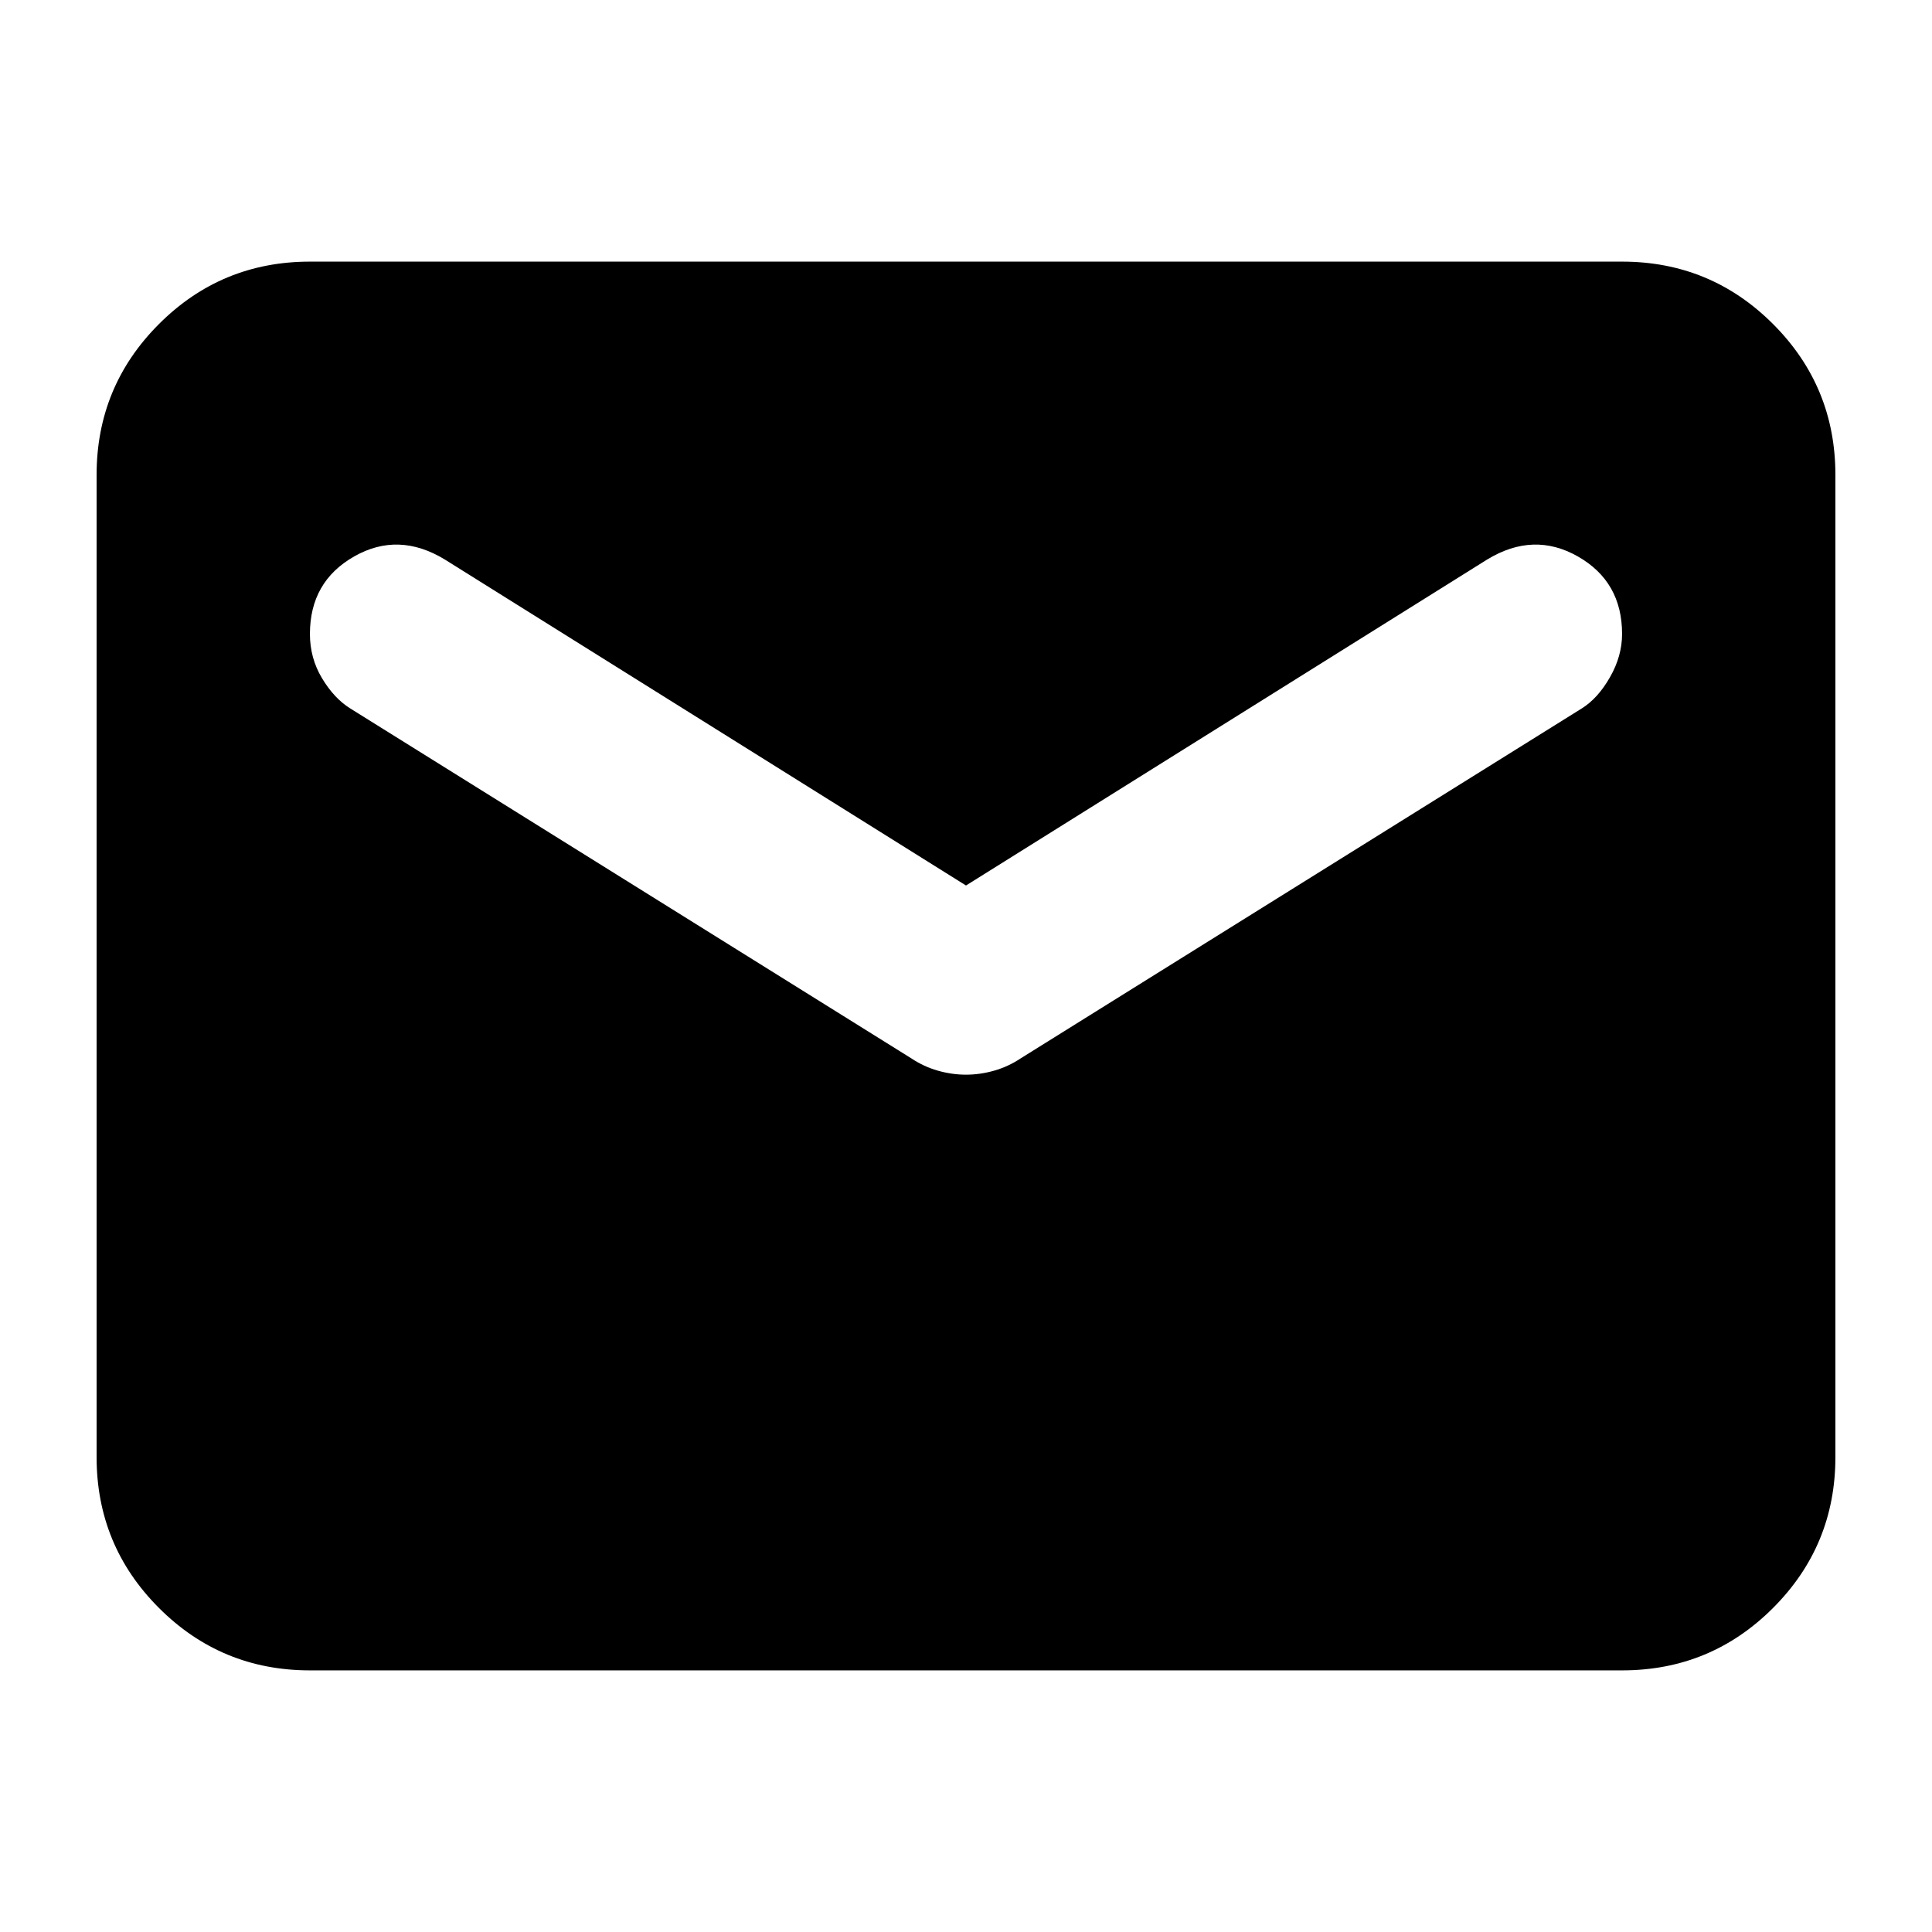
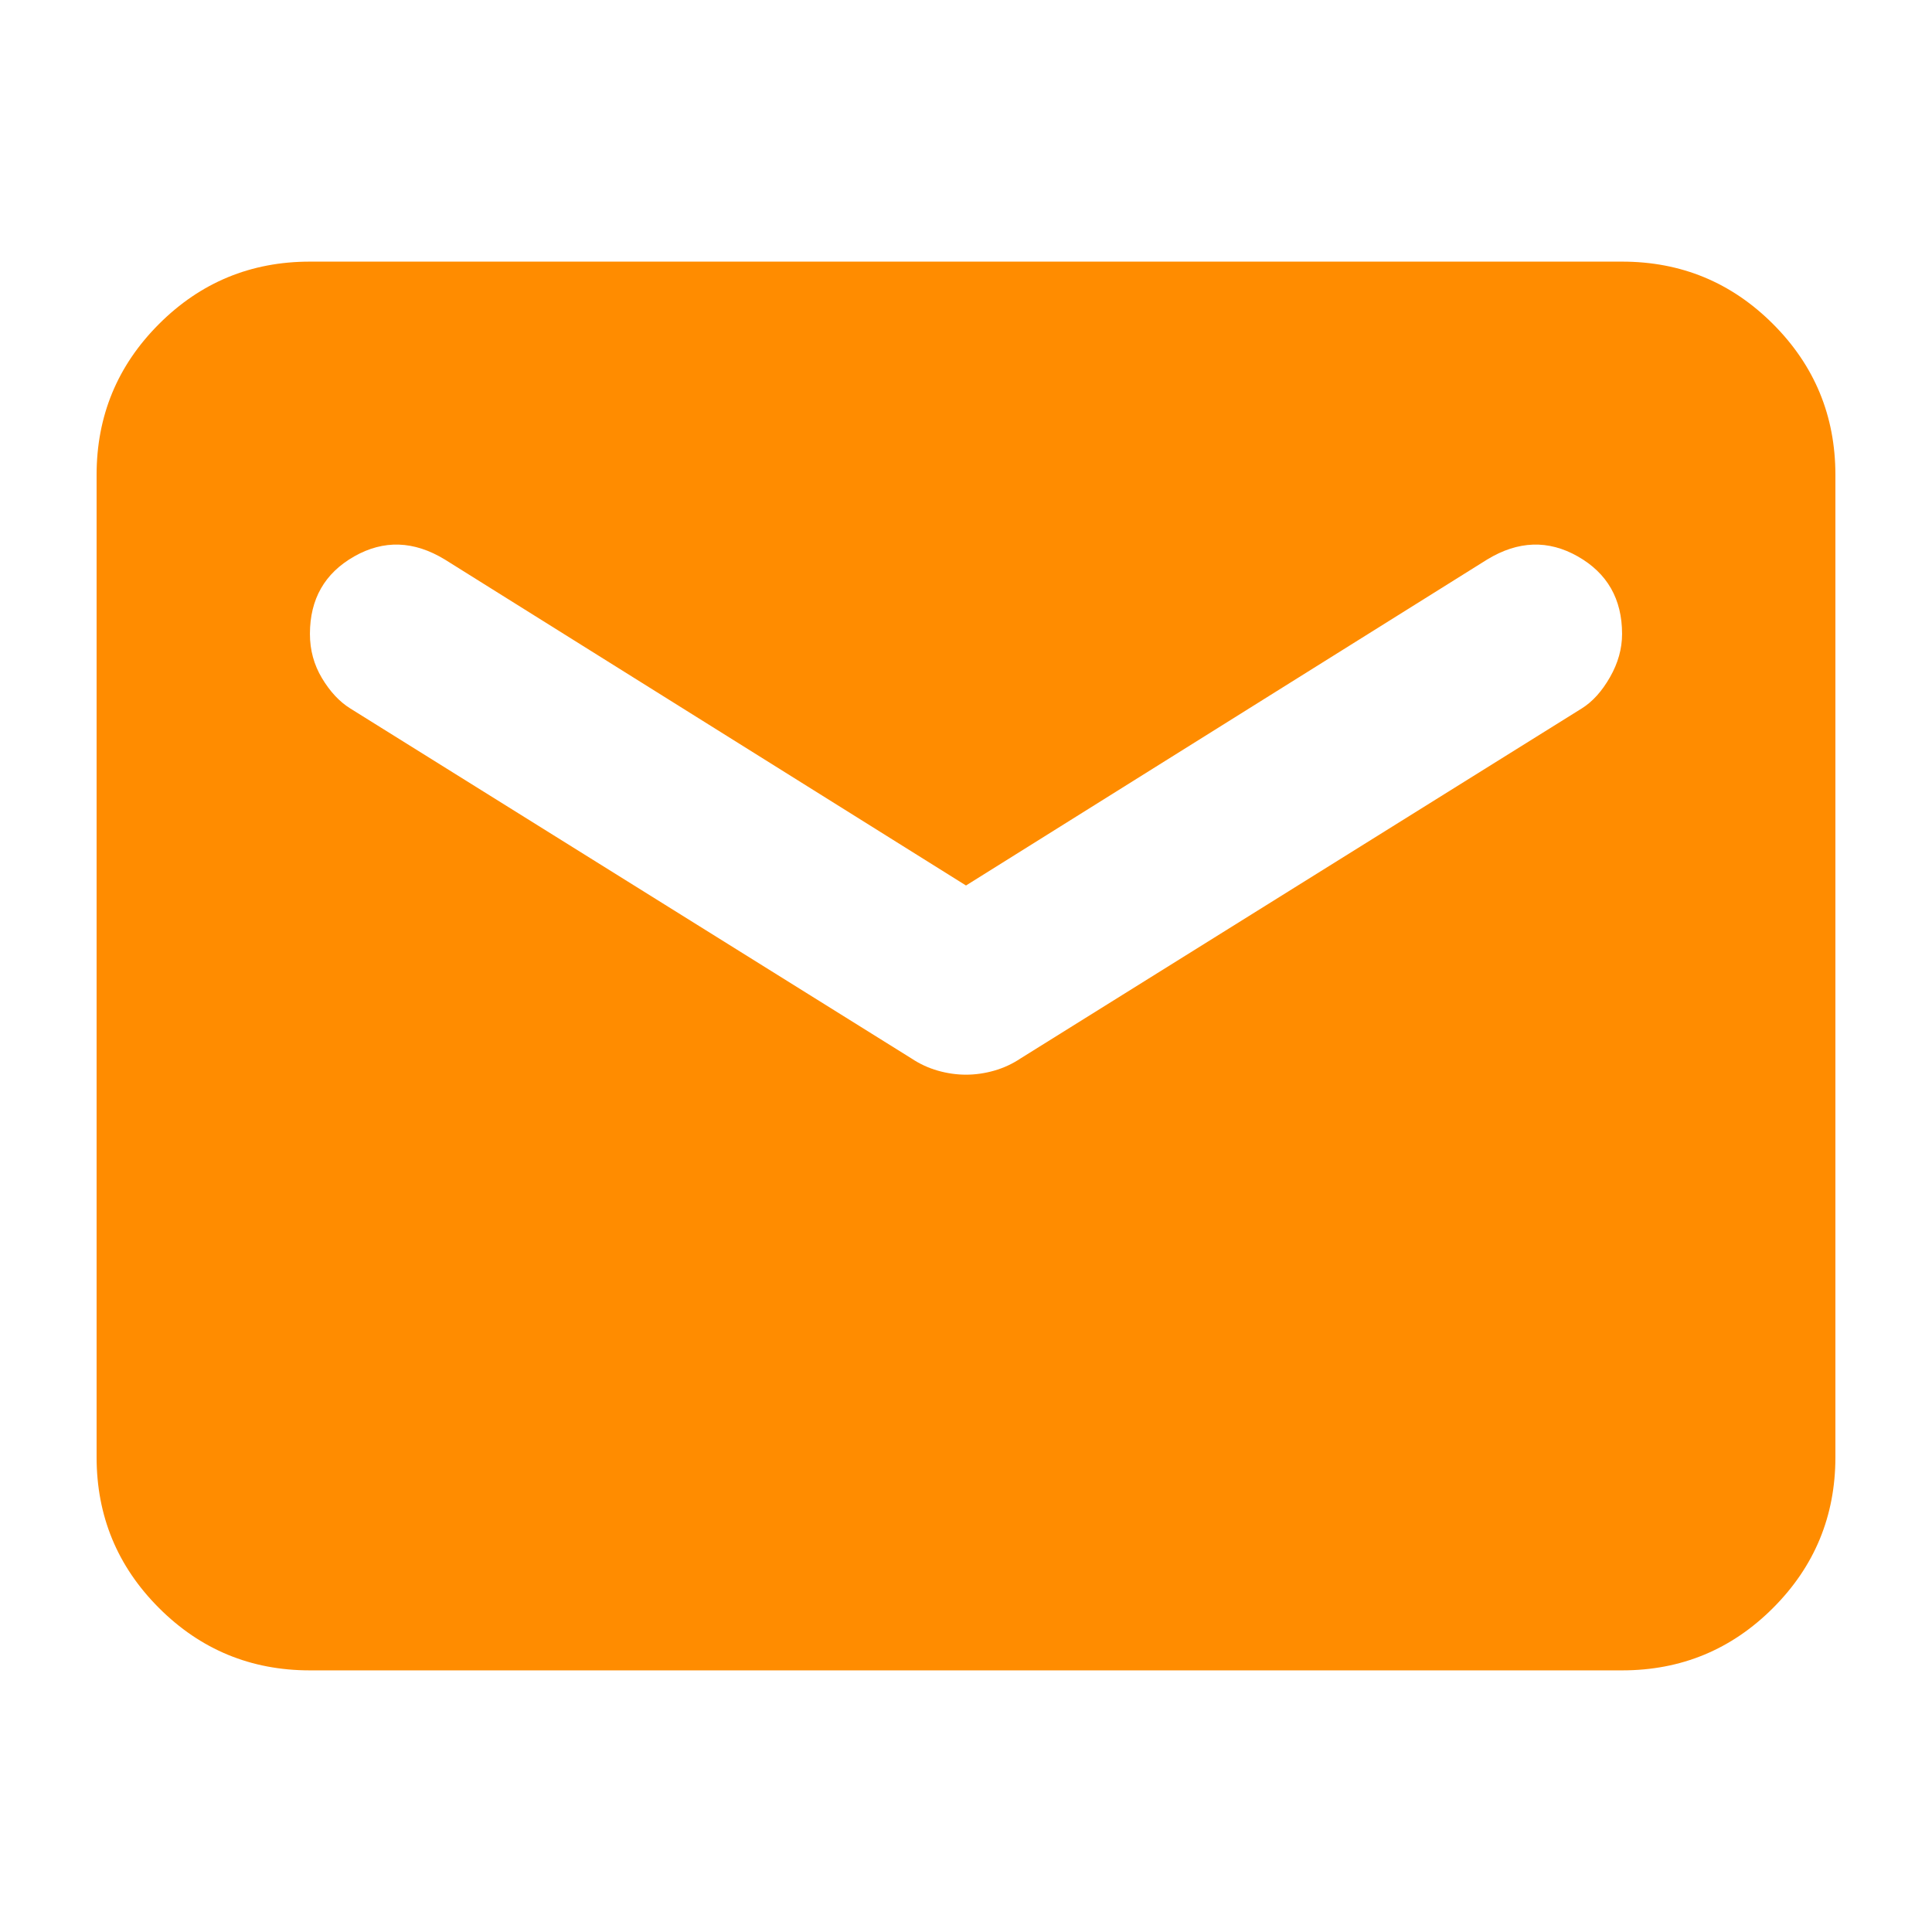
- <svg xmlns="http://www.w3.org/2000/svg" height="24" width="24">
+ <svg xmlns="http://www.w3.org/2000/svg" height="24" width="24" fill="darkorange">
  <path d="M3.85 20.75q-1.1 0-1.875-.775Q1.2 19.2 1.2 18.1V5.9q0-1.1.775-1.875.775-.775 1.875-.775h16.3q1.1 0 1.875.775.775.775.775 1.875v12.2q0 1.1-.775 1.875-.775.775-1.875.775Zm8.15-7.4q.175 0 .35-.05t.325-.15L19.65 8.8q.2-.125.35-.388.15-.262.15-.537 0-.65-.55-.963-.55-.312-1.125.038L12 11 5.525 6.95Q4.95 6.6 4.4 6.912q-.55.313-.55.963 0 .3.15.55.15.25.35.375l6.975 4.35q.15.1.325.15.175.05.35.05Z" />
</svg>
